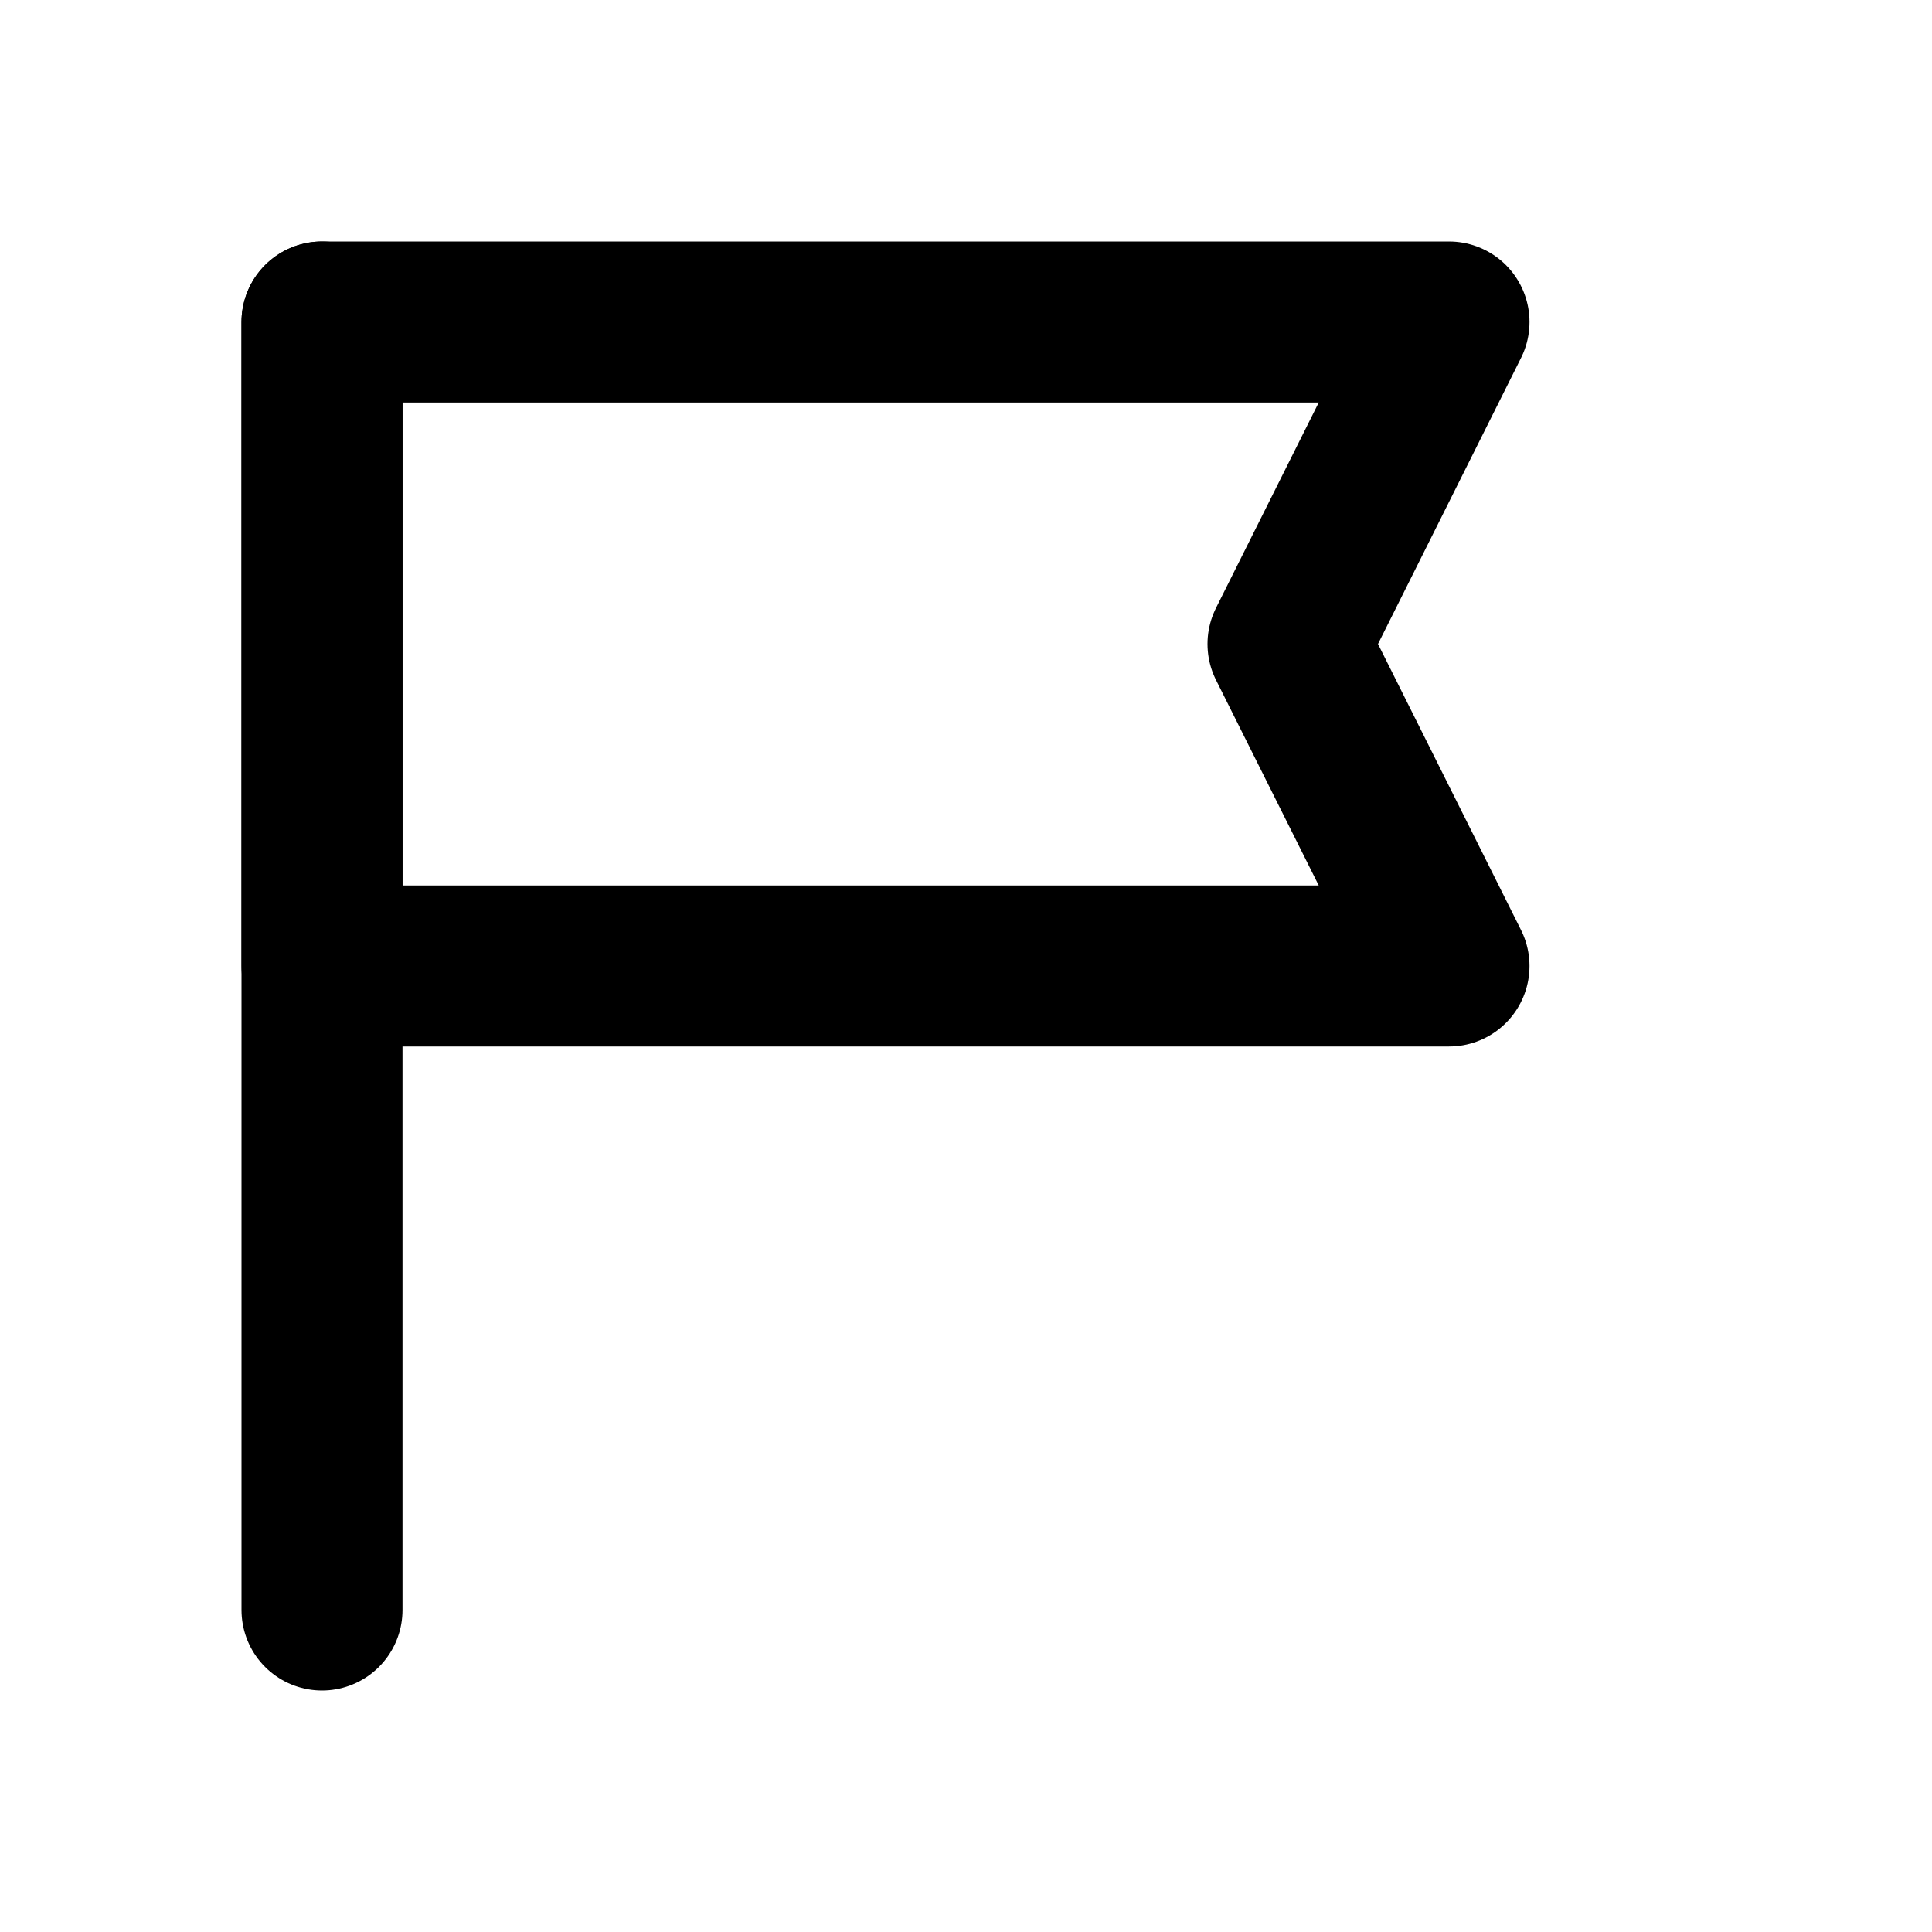
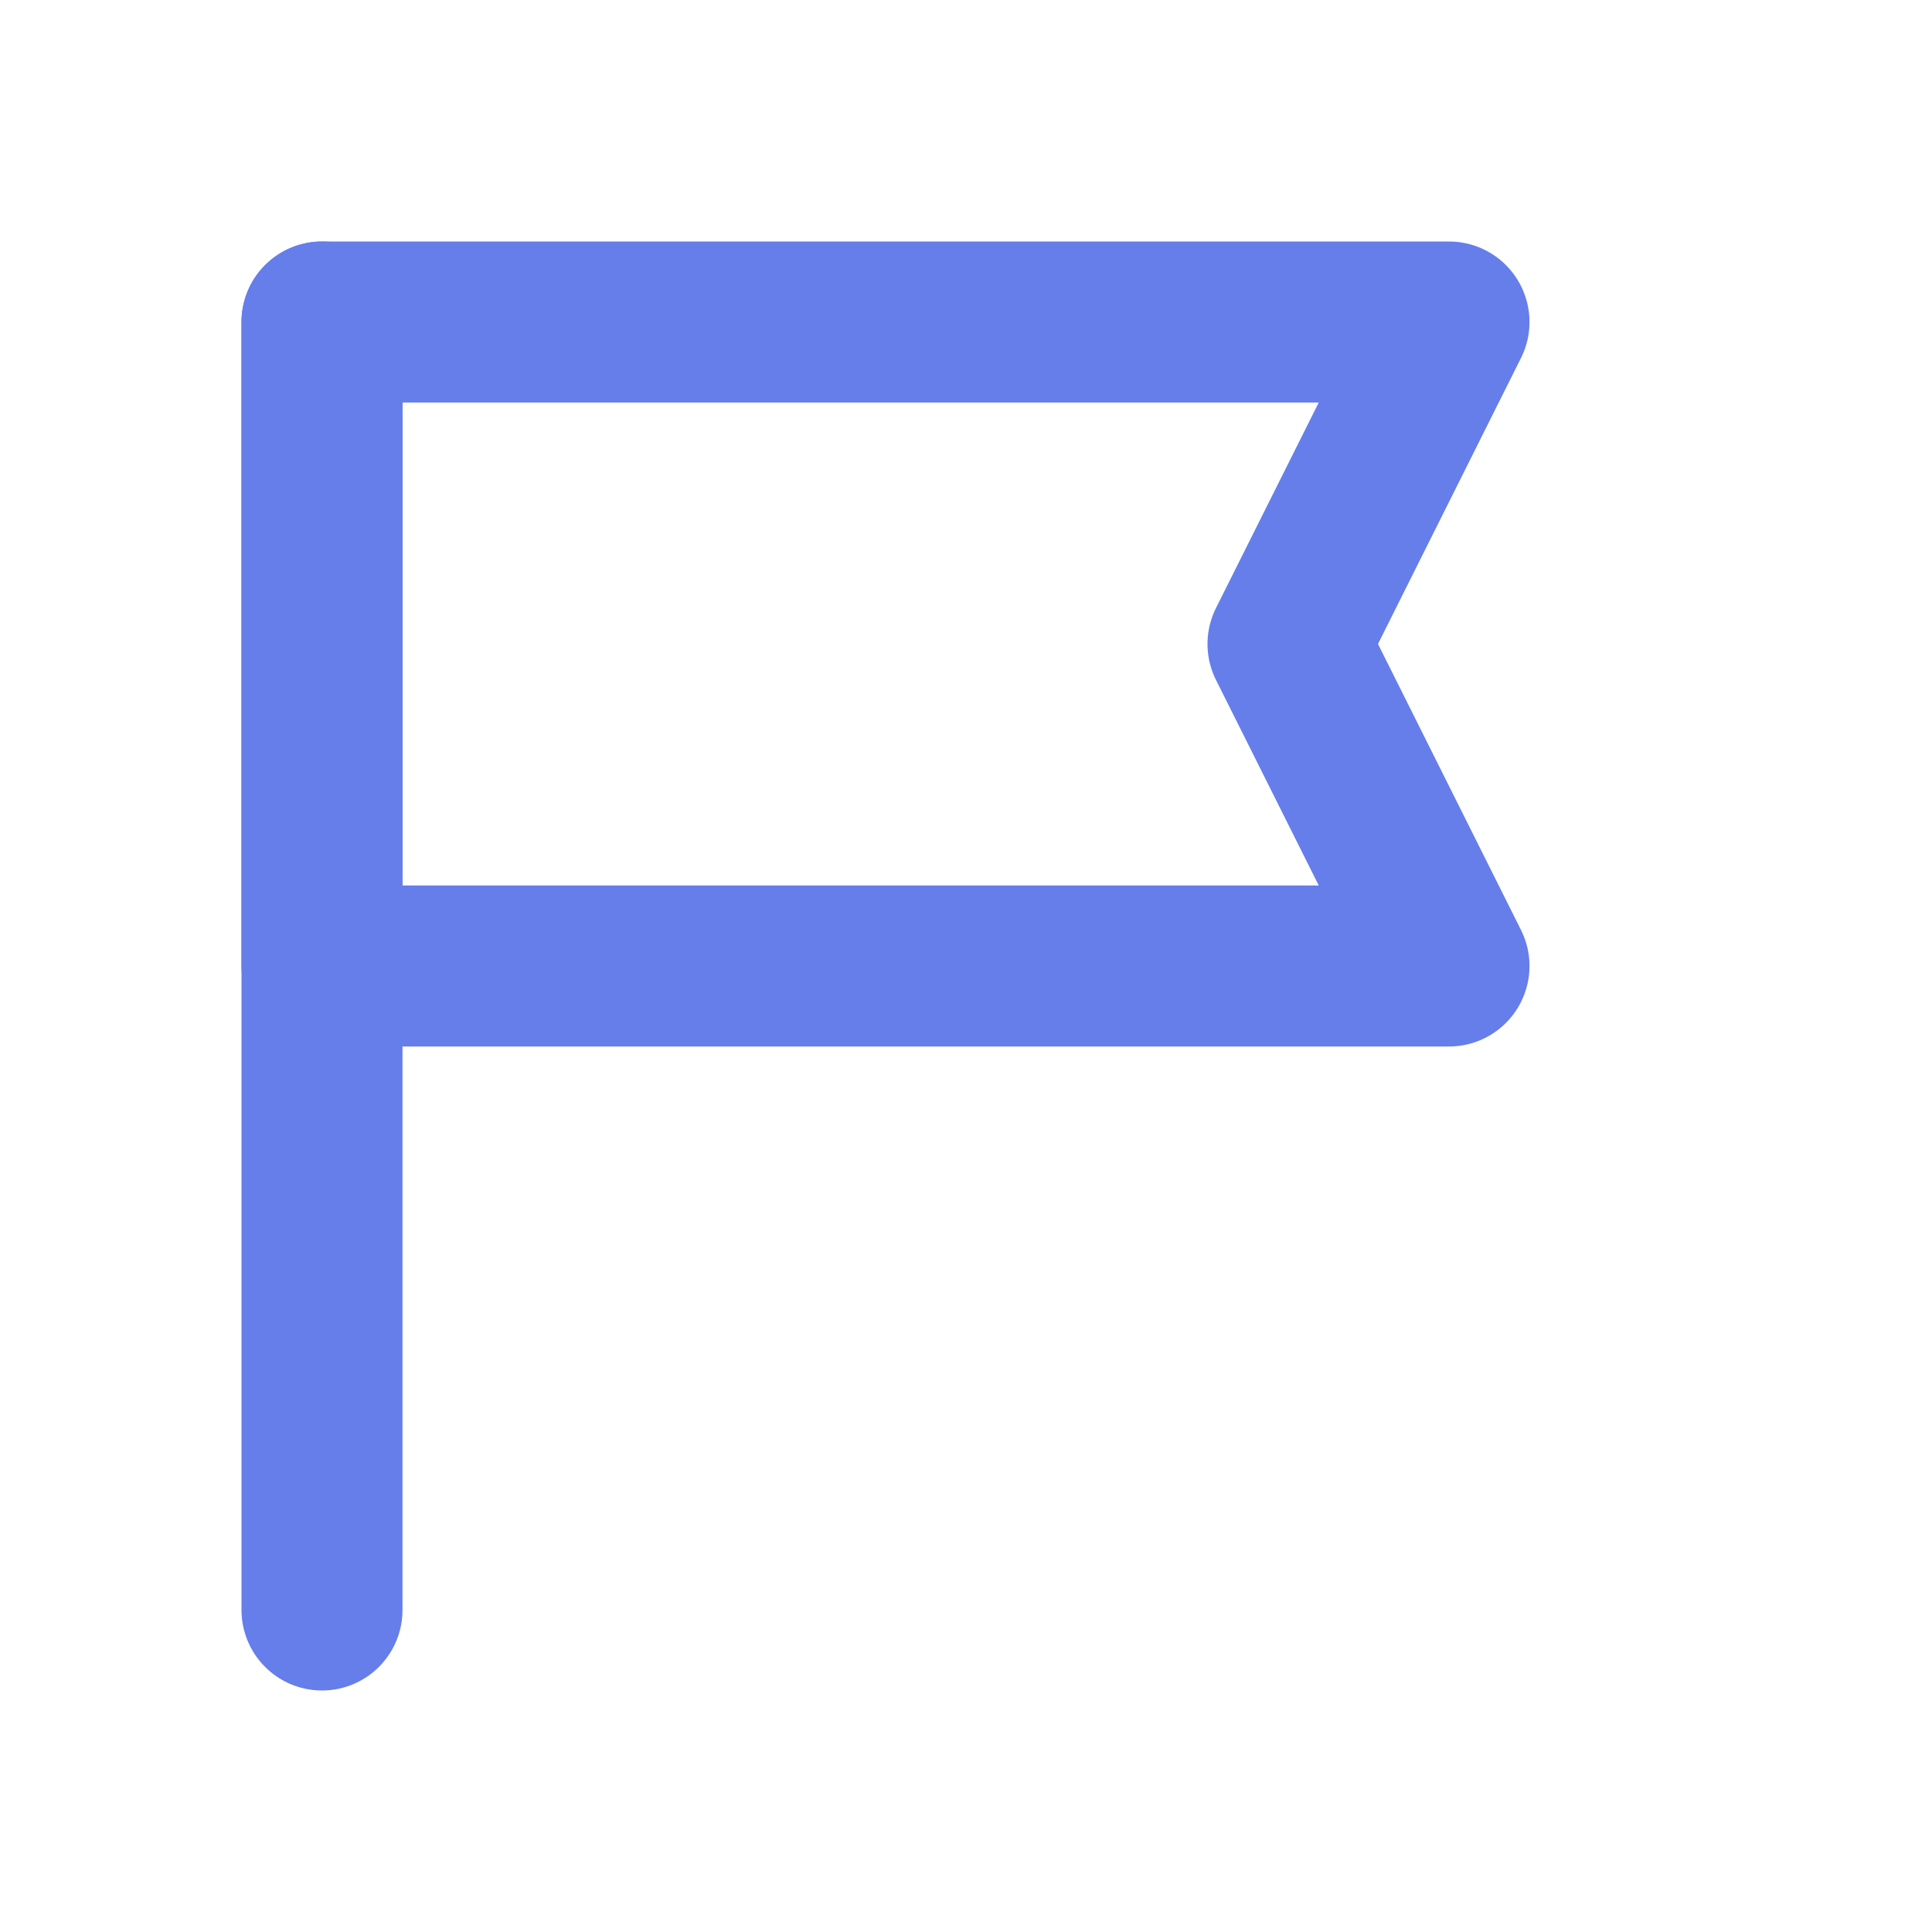
- <svg xmlns="http://www.w3.org/2000/svg" width="32" height="32" viewBox="0 0 24 24" fill="none" stroke="#000000" stroke-width="2" stroke-linecap="round" stroke-linejoin="round">
+ <svg xmlns="http://www.w3.org/2000/svg" width="32" height="32" viewBox="0 0 24 24" fill="none" stroke="#667eea" stroke-width="2" stroke-linecap="round" stroke-linejoin="round">
  <path d="M4 4h14l-2 4 2 4H4z" />
  <line x1="4" y1="4" x2="4" y2="20" />
</svg>
